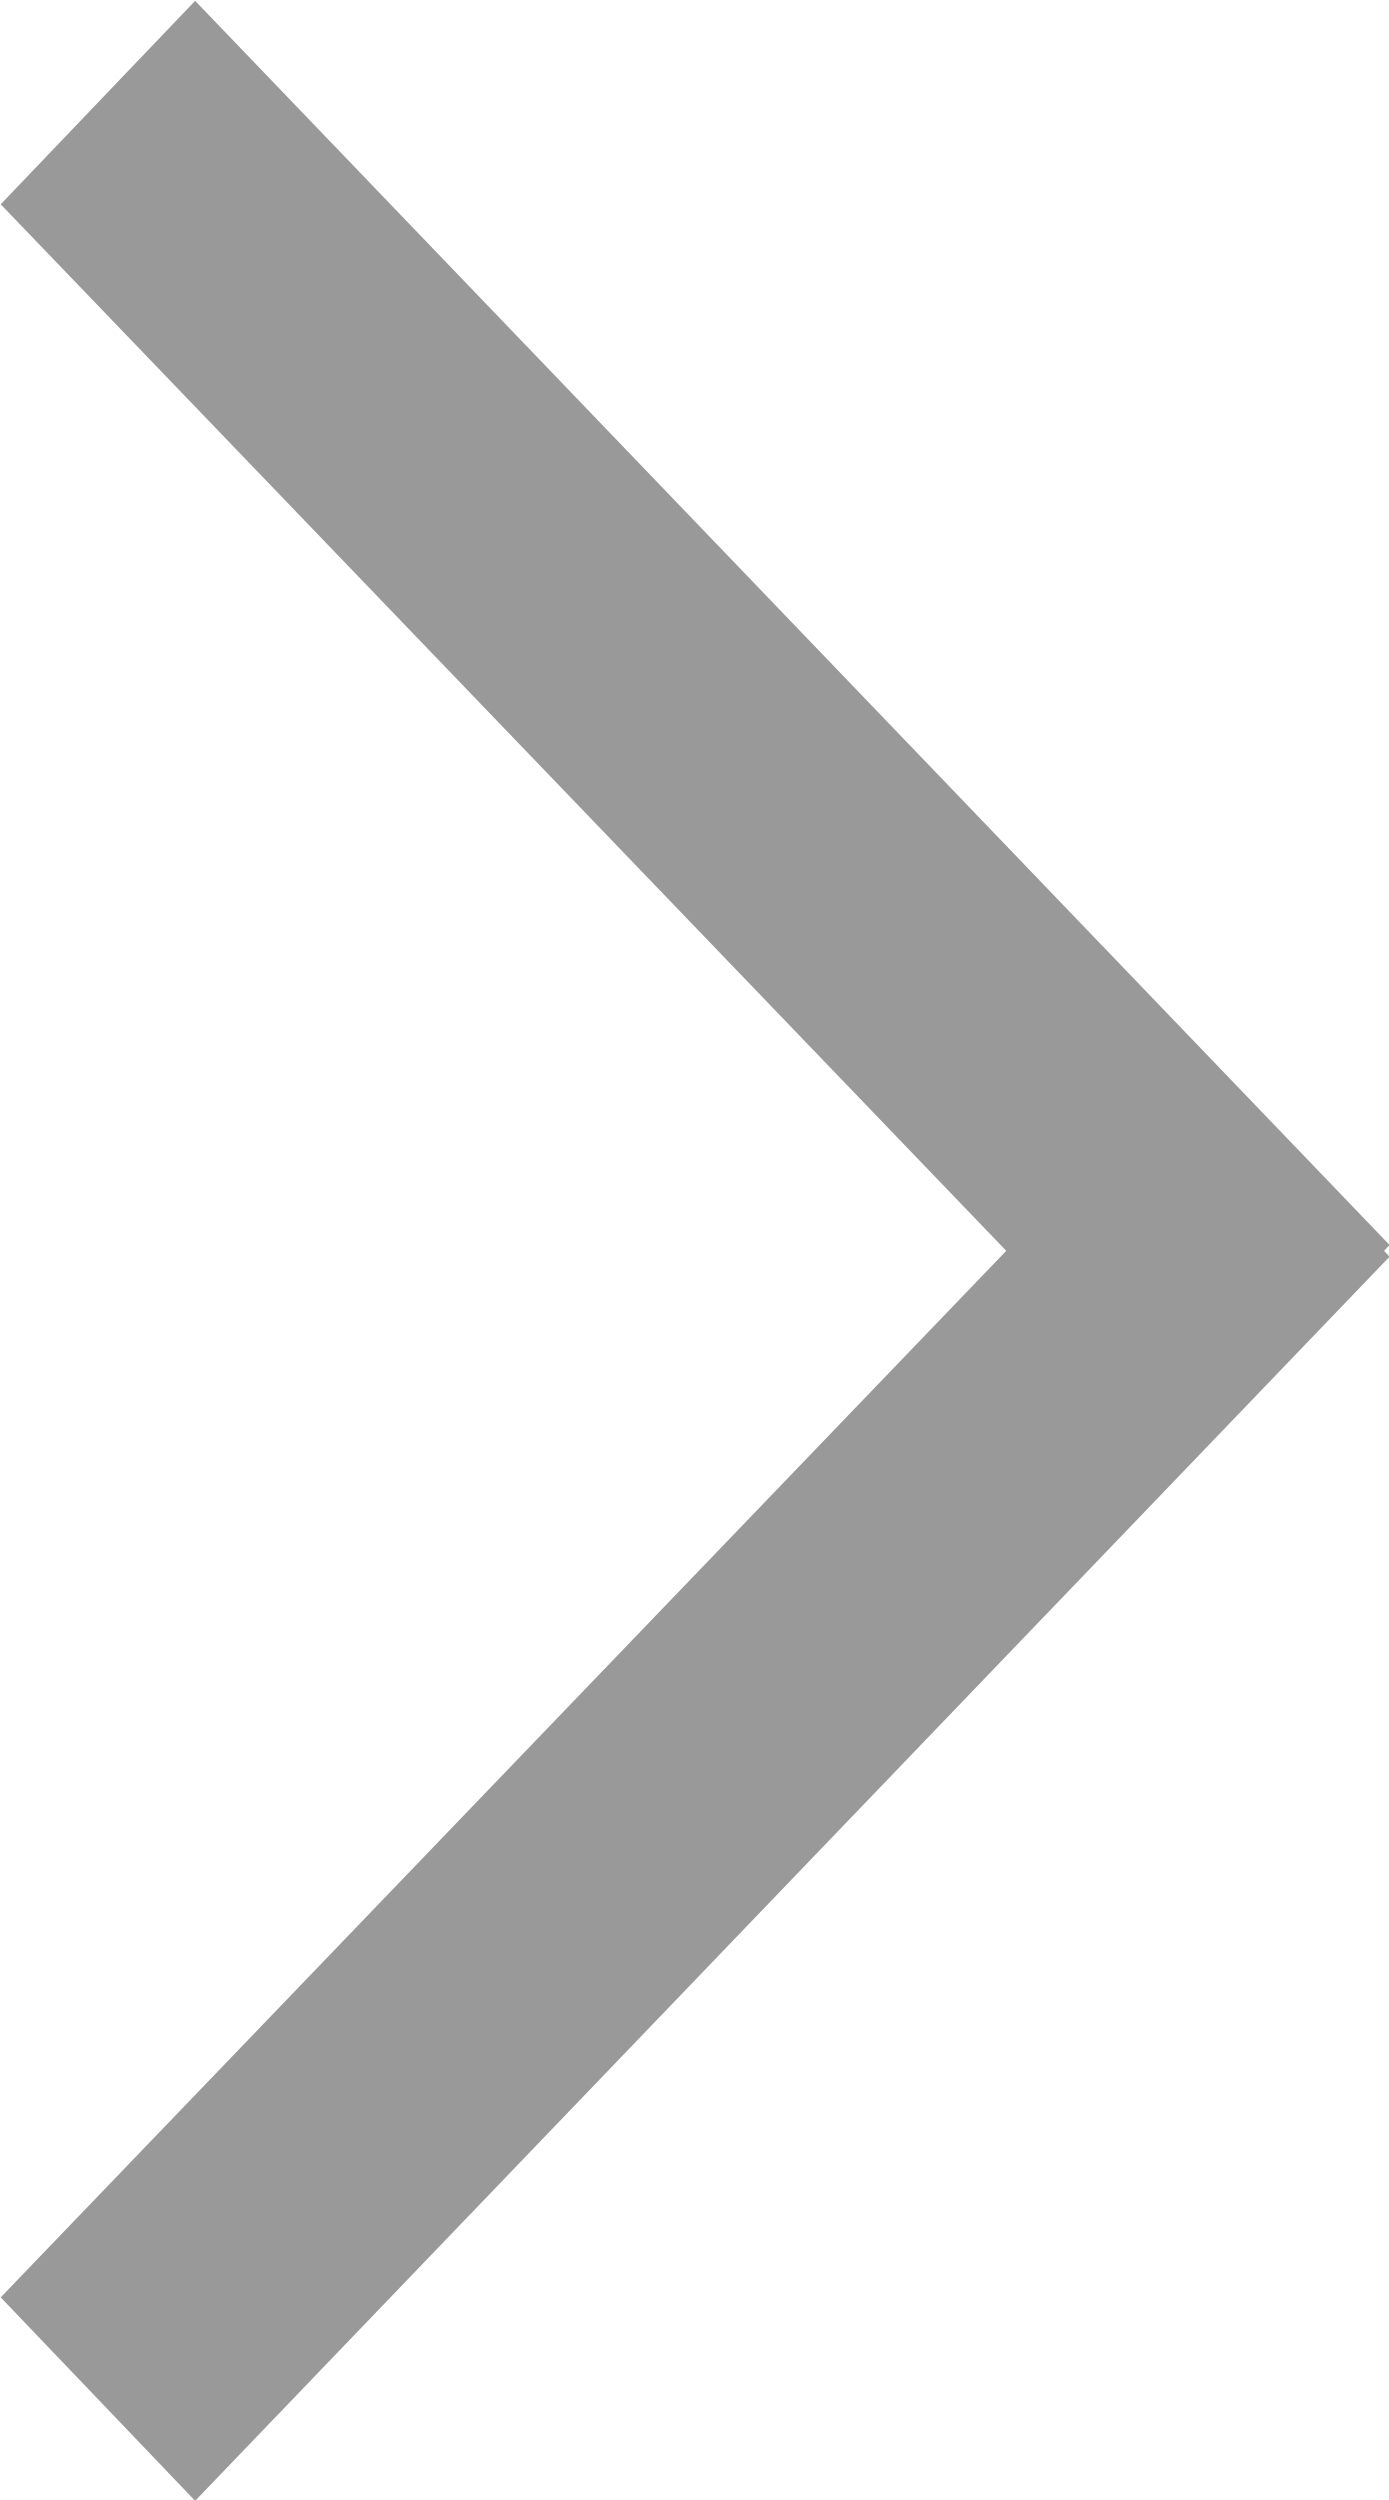
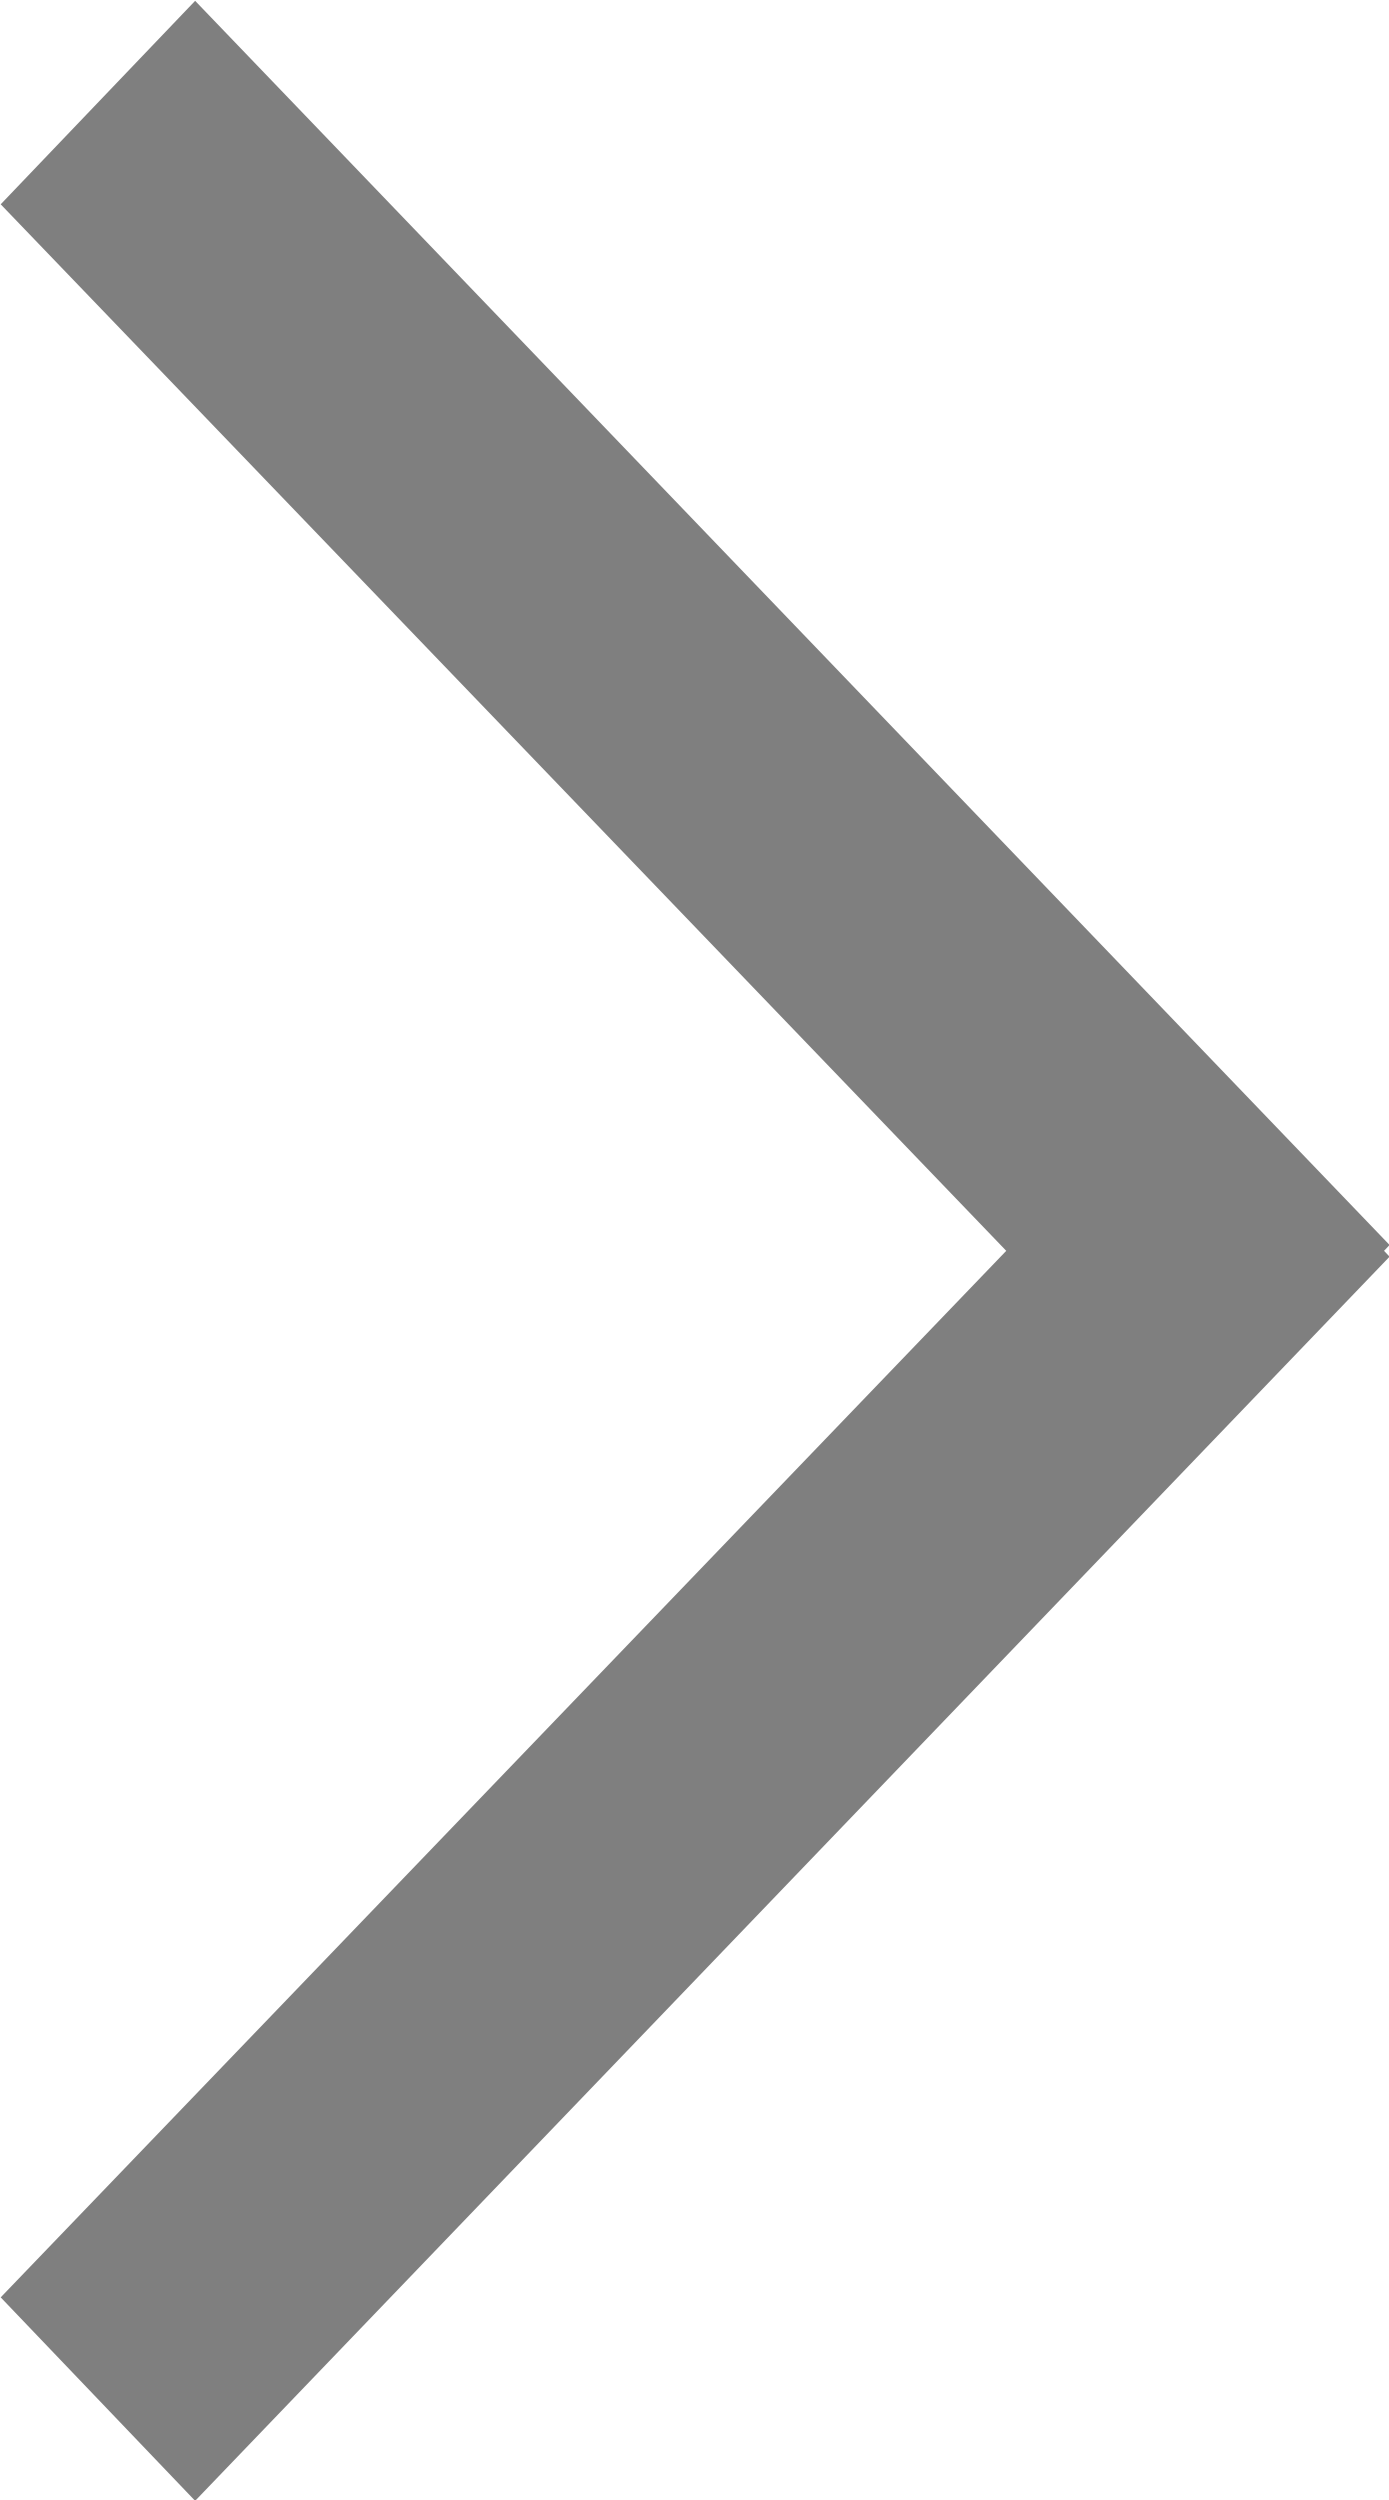
<svg xmlns="http://www.w3.org/2000/svg" width="20" height="36" viewBox="0 0 20 36">
-   <defs>
-     <style>
-       .cls-1 {
-         fill-rule: evenodd;
-         opacity: 0.4;
-       }
-     </style>
-   </defs>
-   <path id="Shape_20114_20copy_203" data-name="Shape%20114%20copy%203" class="cls-1" d="M1200.57,502.315l-17.2,17.916-2.8-2.93,14.48-15.07-14.48-15.07,2.8-2.93,17.2,17.916-0.08.084Z" transform="translate(-1180.56 -484.219)" />
+   <path id="Shape_20114_20copy_203" fill="rgba(0, 0, 0, 0.5)" data-name="Shape%20114%20copy%203" d="M1200.57,502.315l-17.2,17.916-2.8-2.93,14.48-15.07-14.48-15.07,2.8-2.93,17.2,17.916-0.08.084Z" transform="translate(-1180.56 -484.219)" />
</svg>
